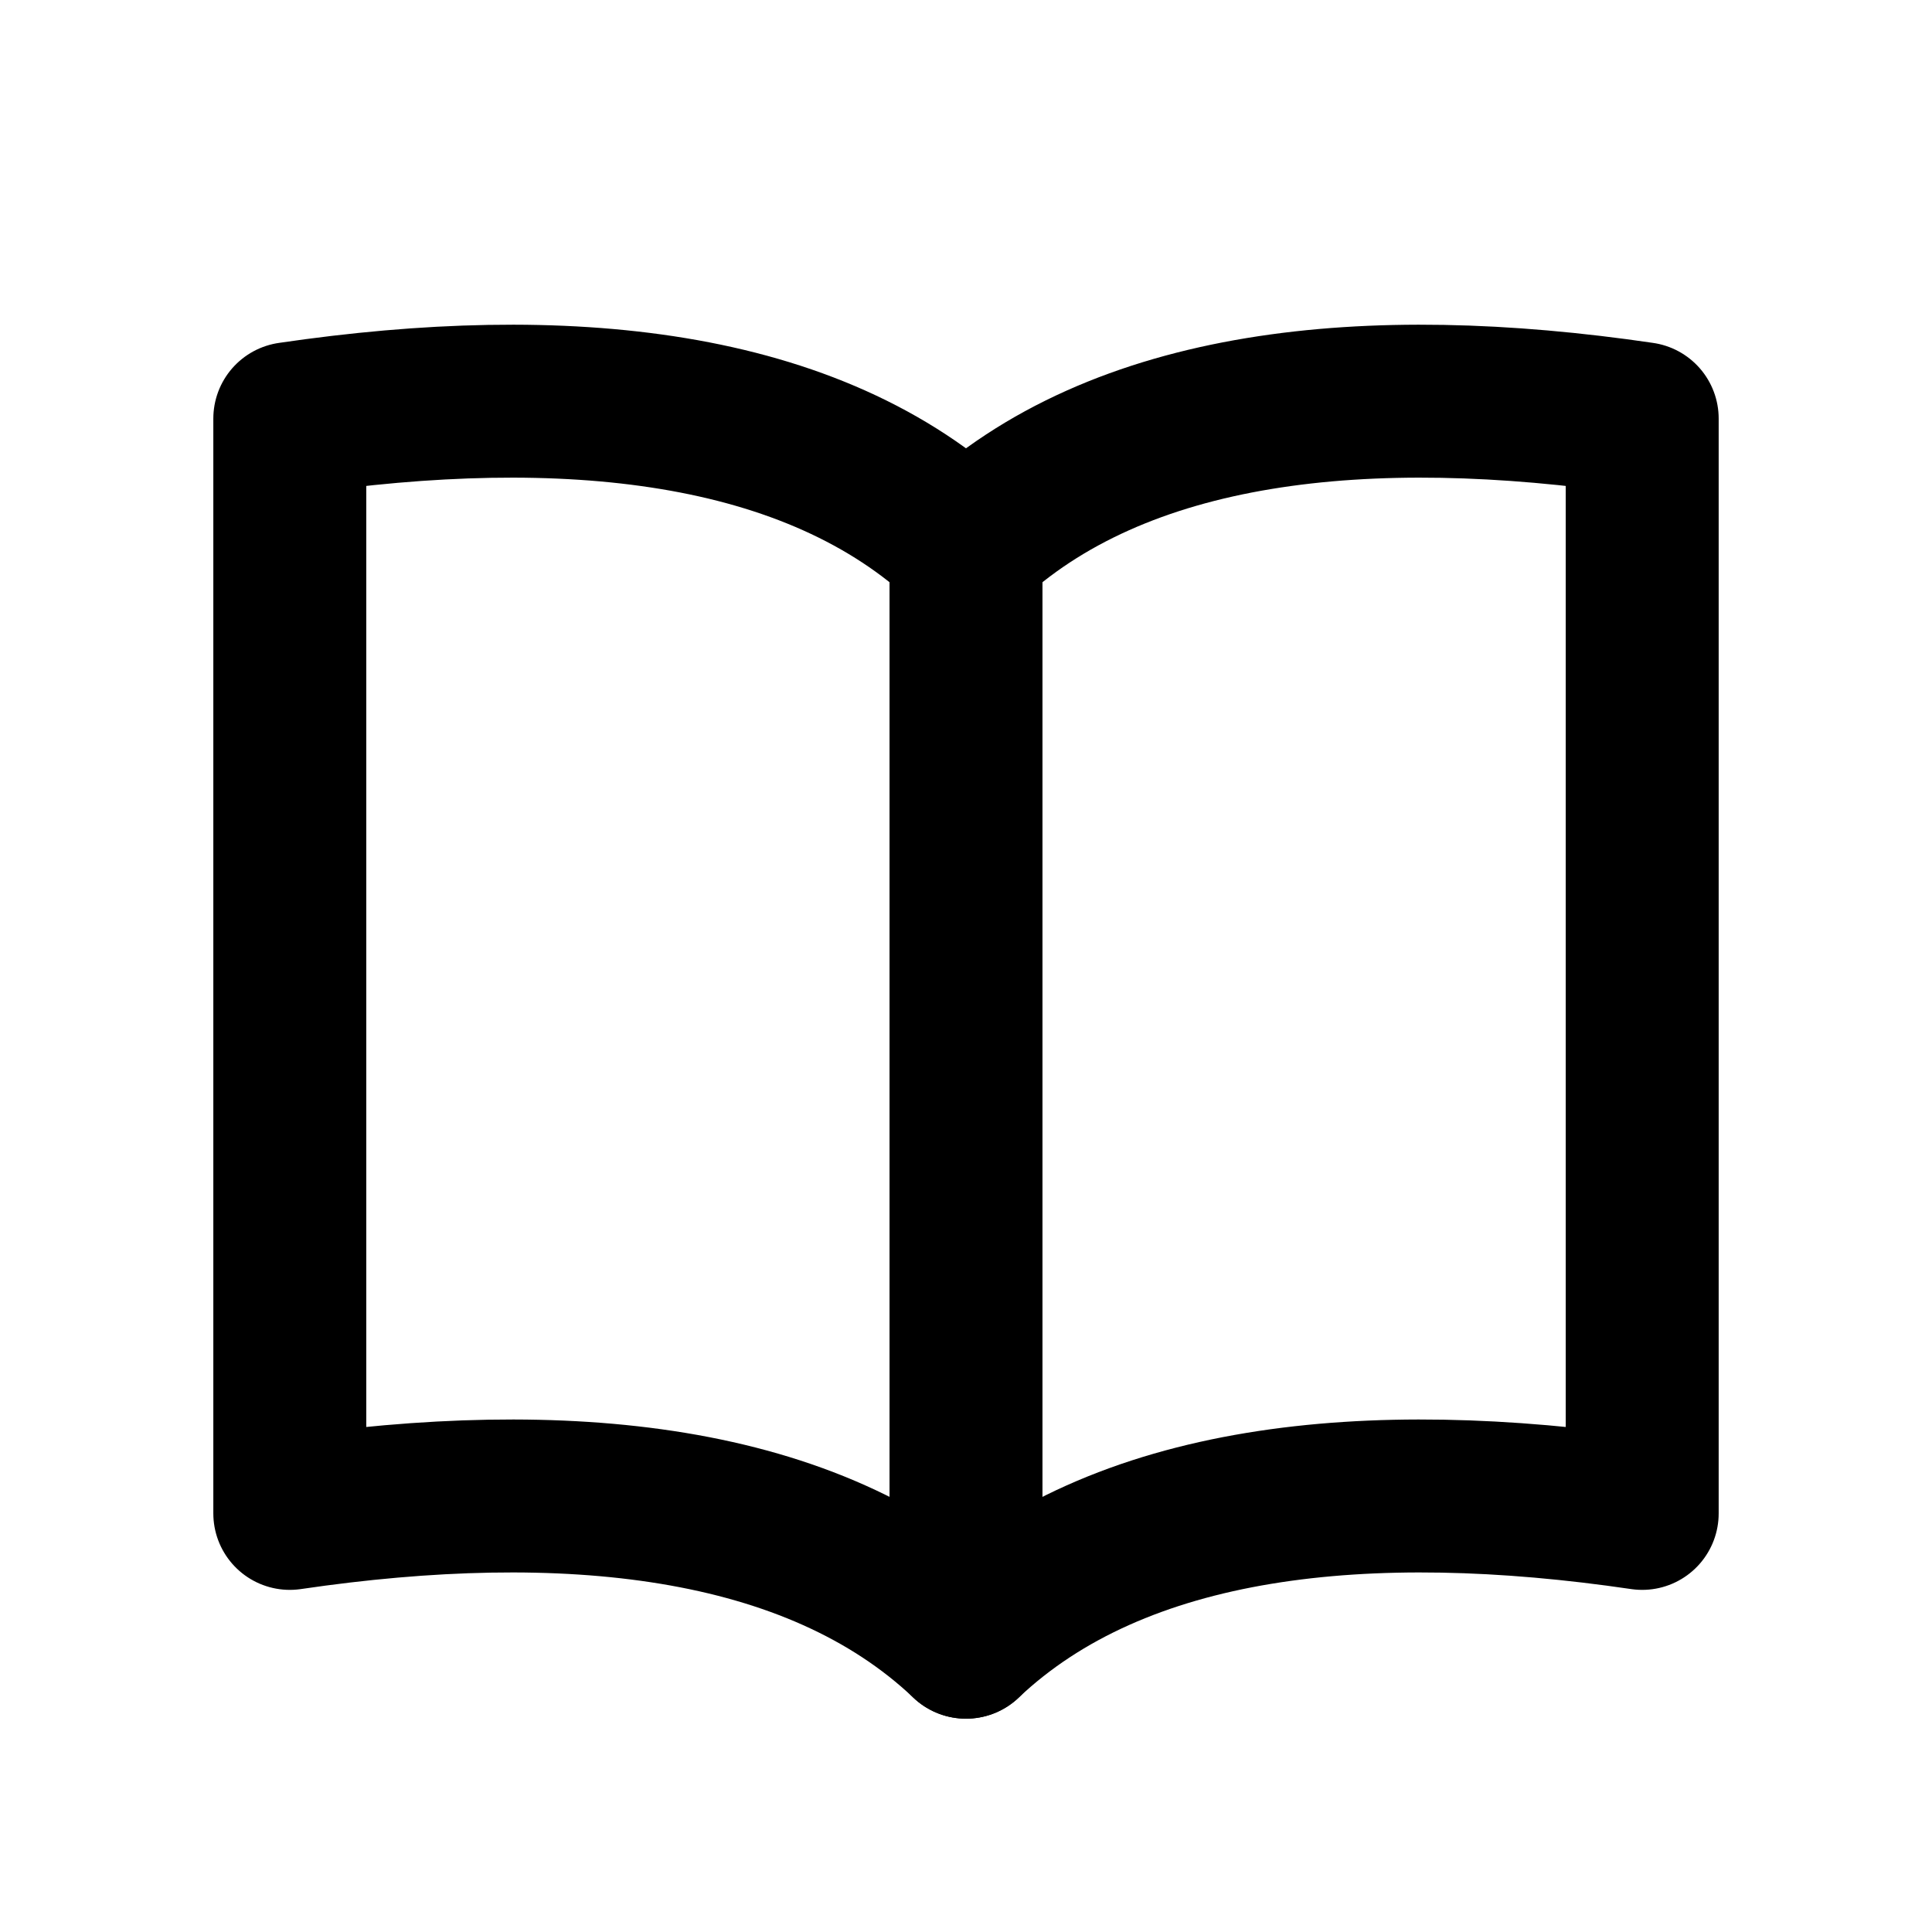
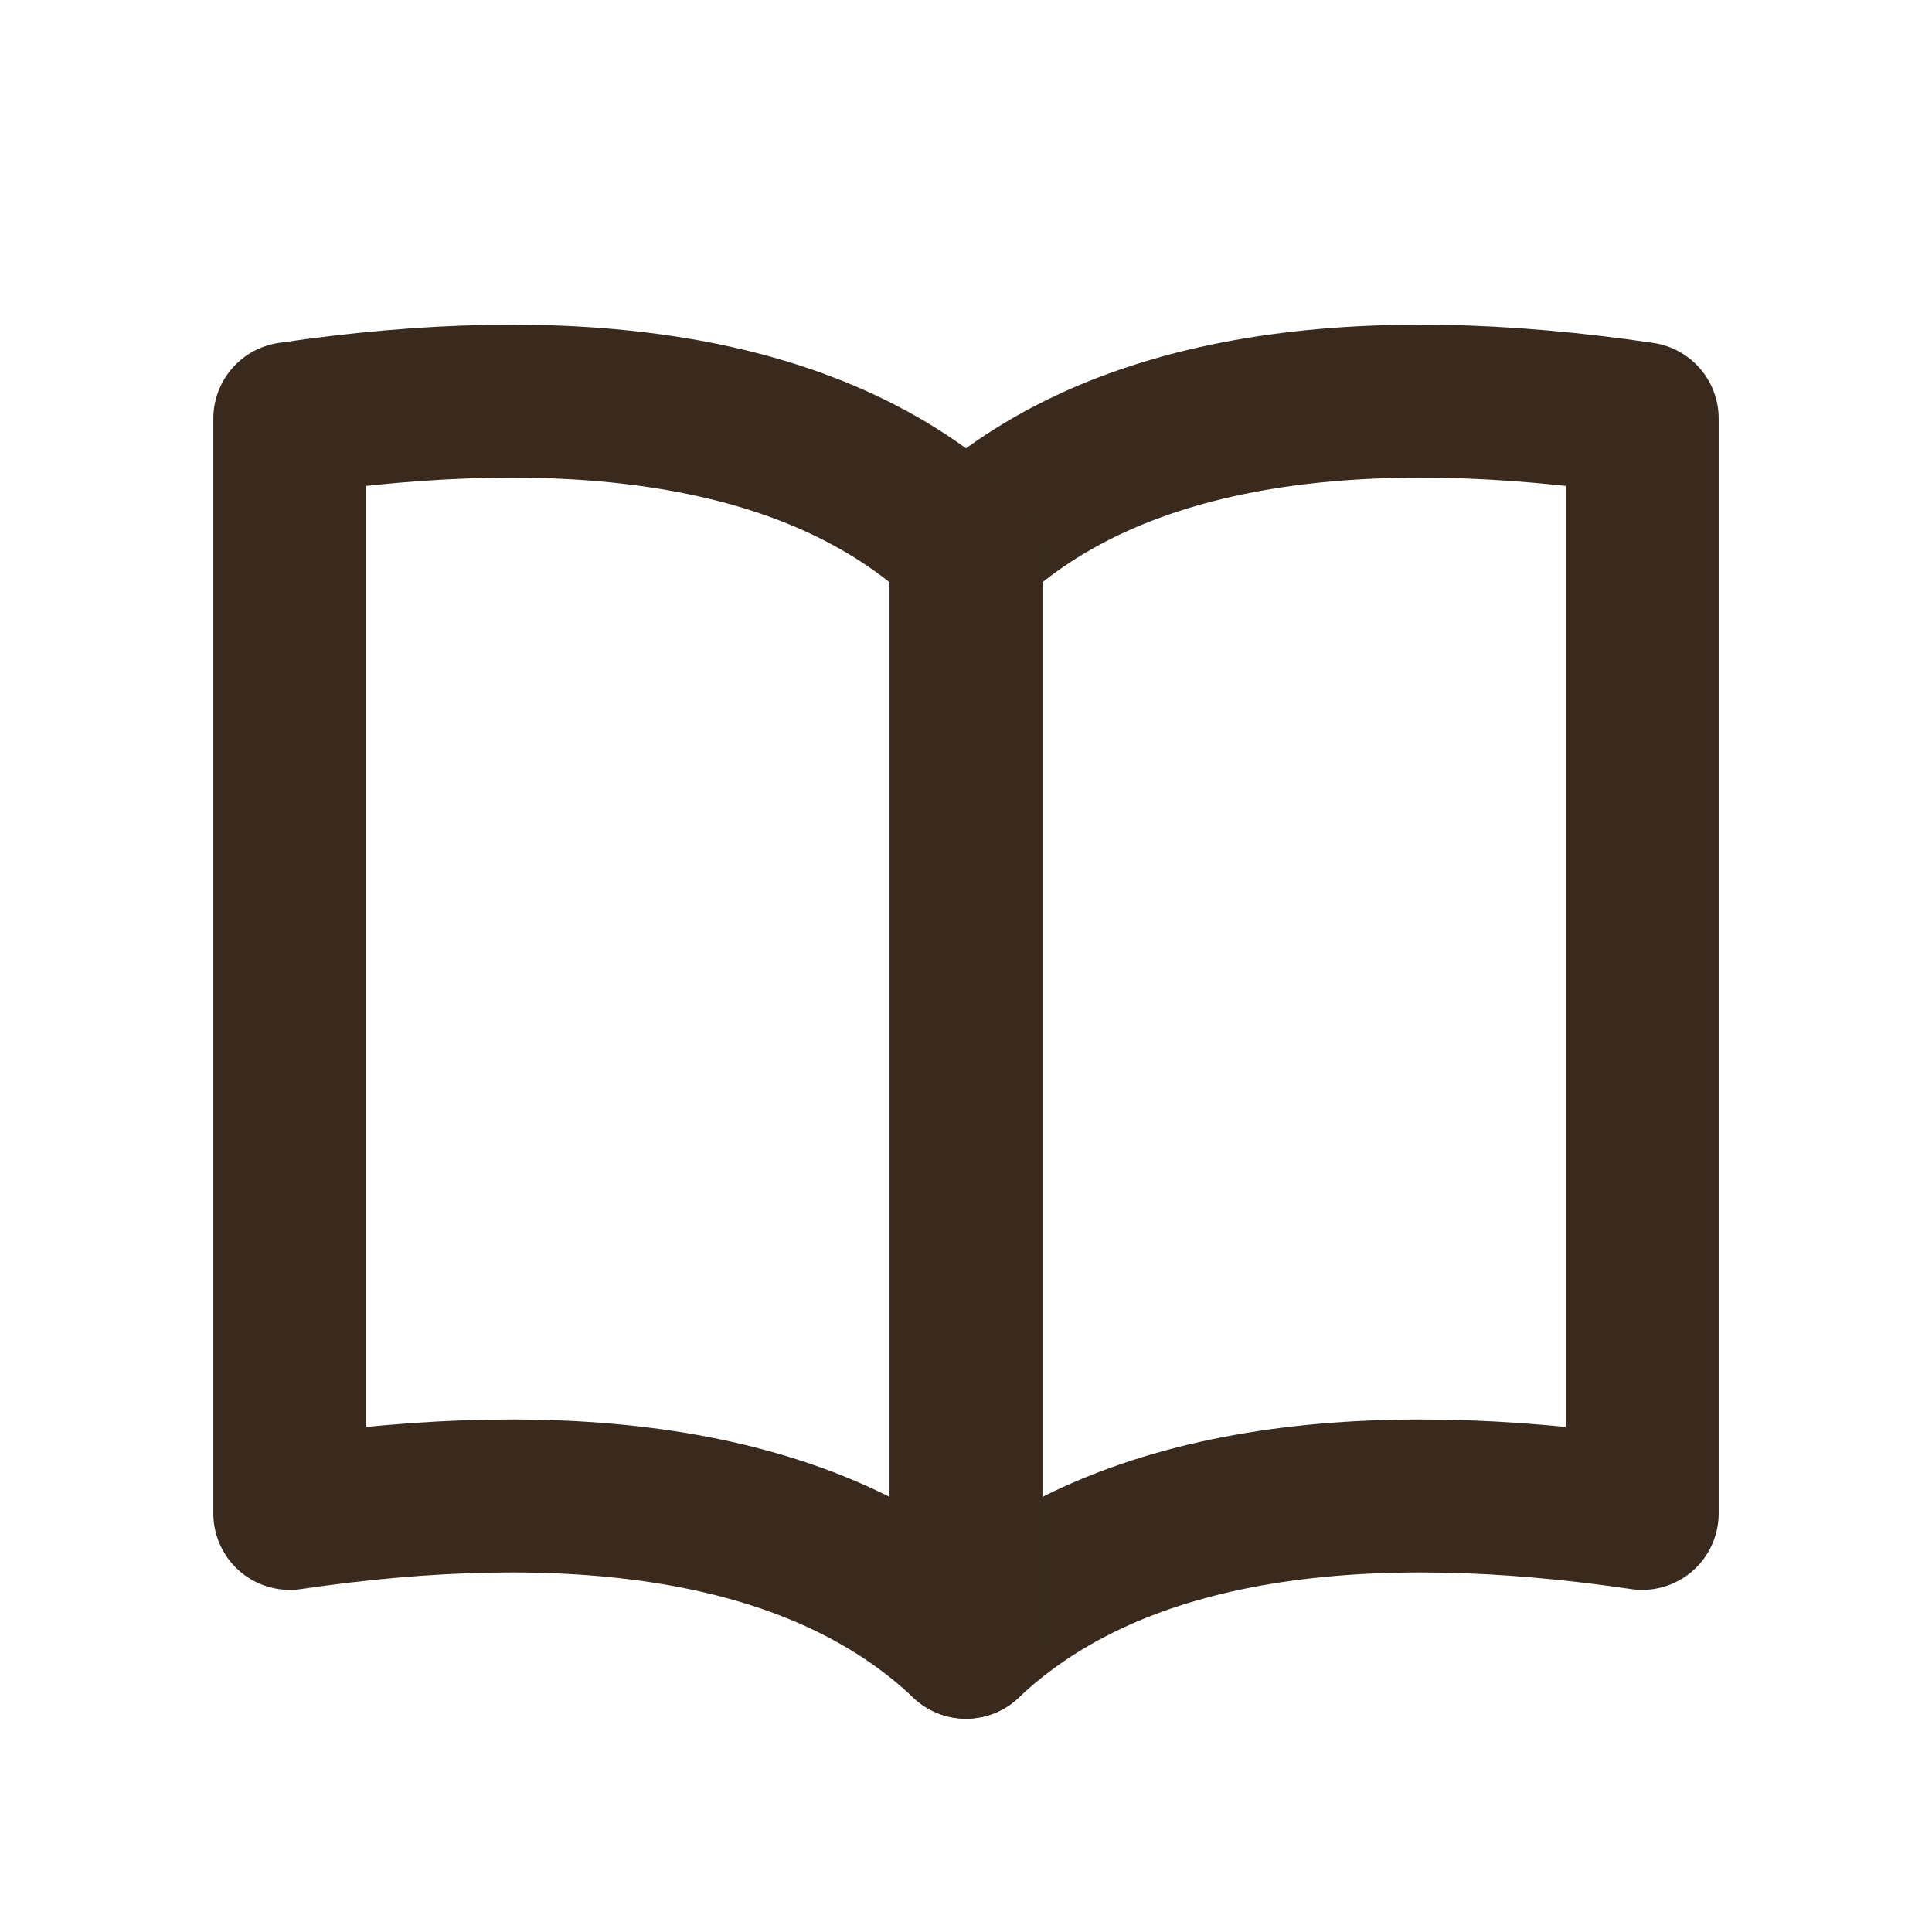
- <svg xmlns="http://www.w3.org/2000/svg" width="24" height="24" viewBox="0 0 24 24" fill="none" stroke="currentColor" stroke-width="1.9" stroke-linecap="round" stroke-linejoin="round">
+ <svg xmlns="http://www.w3.org/2000/svg" width="24" height="24" viewBox="0 0 24 24" fill="none" stroke="#3A2A1E" stroke-width="1.9" stroke-linecap="round" stroke-linejoin="round">
  <path d="M12 6.8C10.1 5 7 4.7 3.6 5.2v13.6c3.4-.5 6.5-.2 8.4 1.6 1.9-1.8 5-2.1 8.4-1.6V5.2C17 4.7 13.9 5 12 6.8Z" />
  <path d="M12 6.8v13.6" />
</svg>
